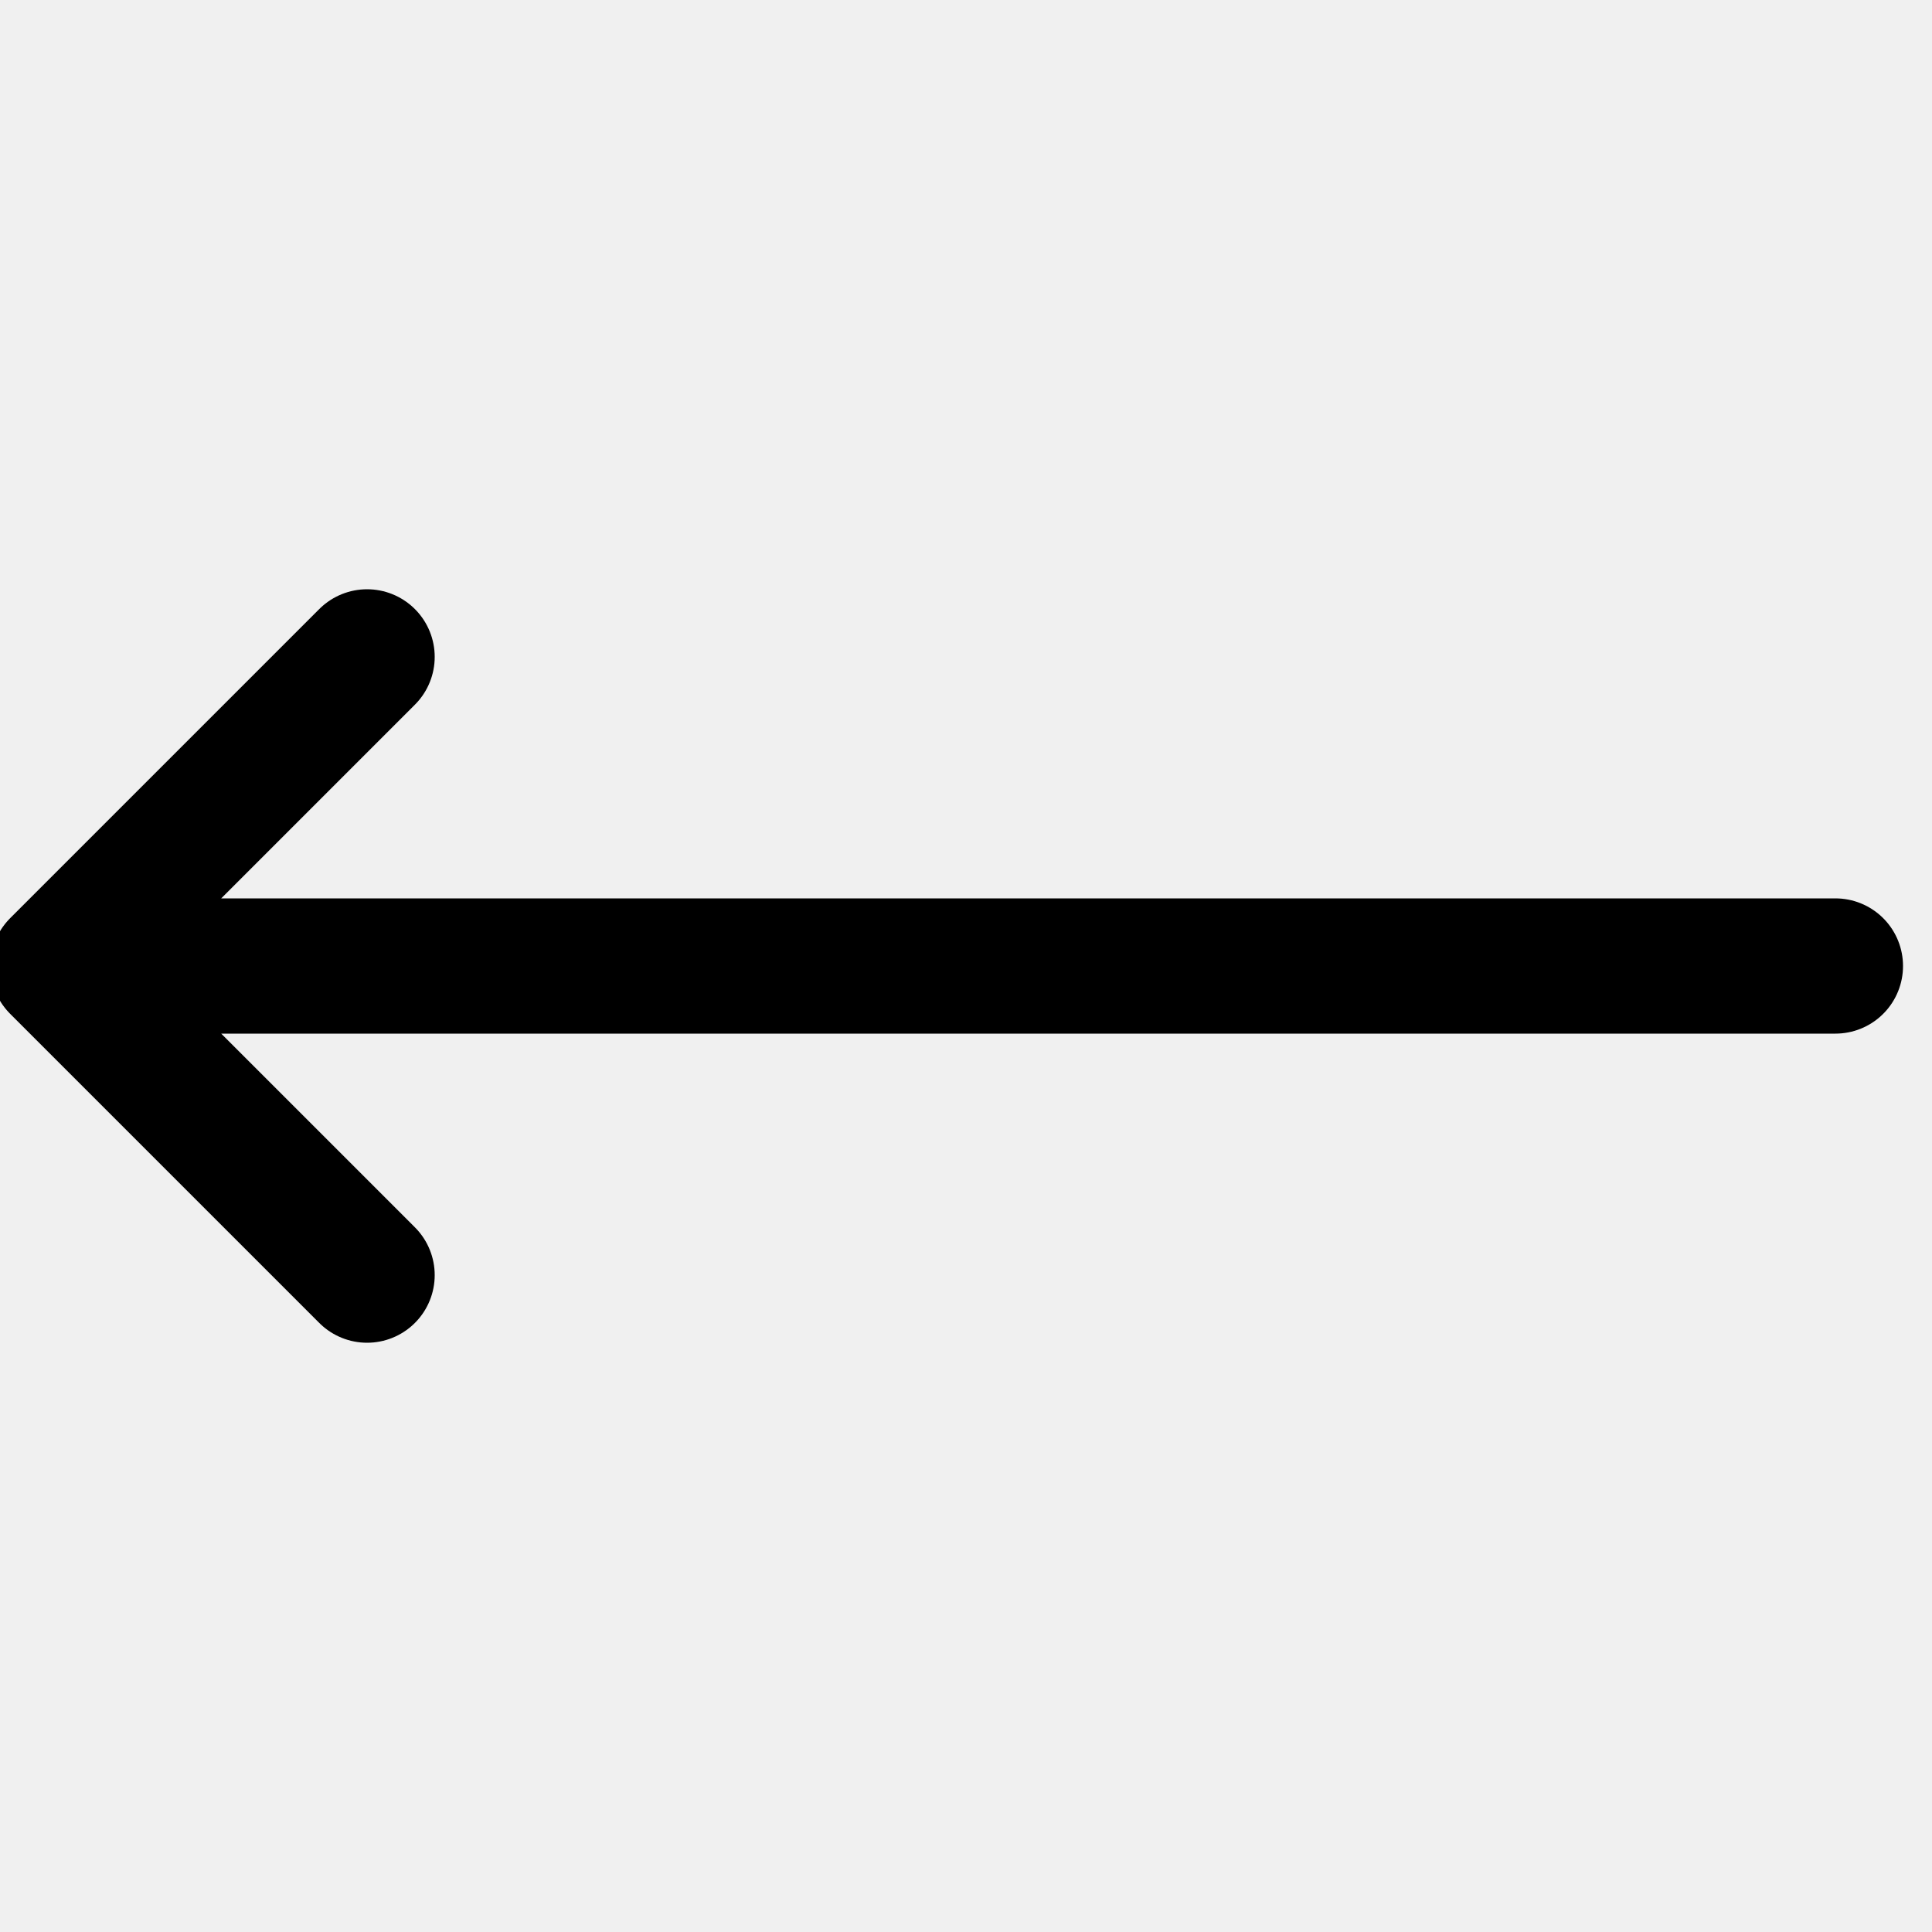
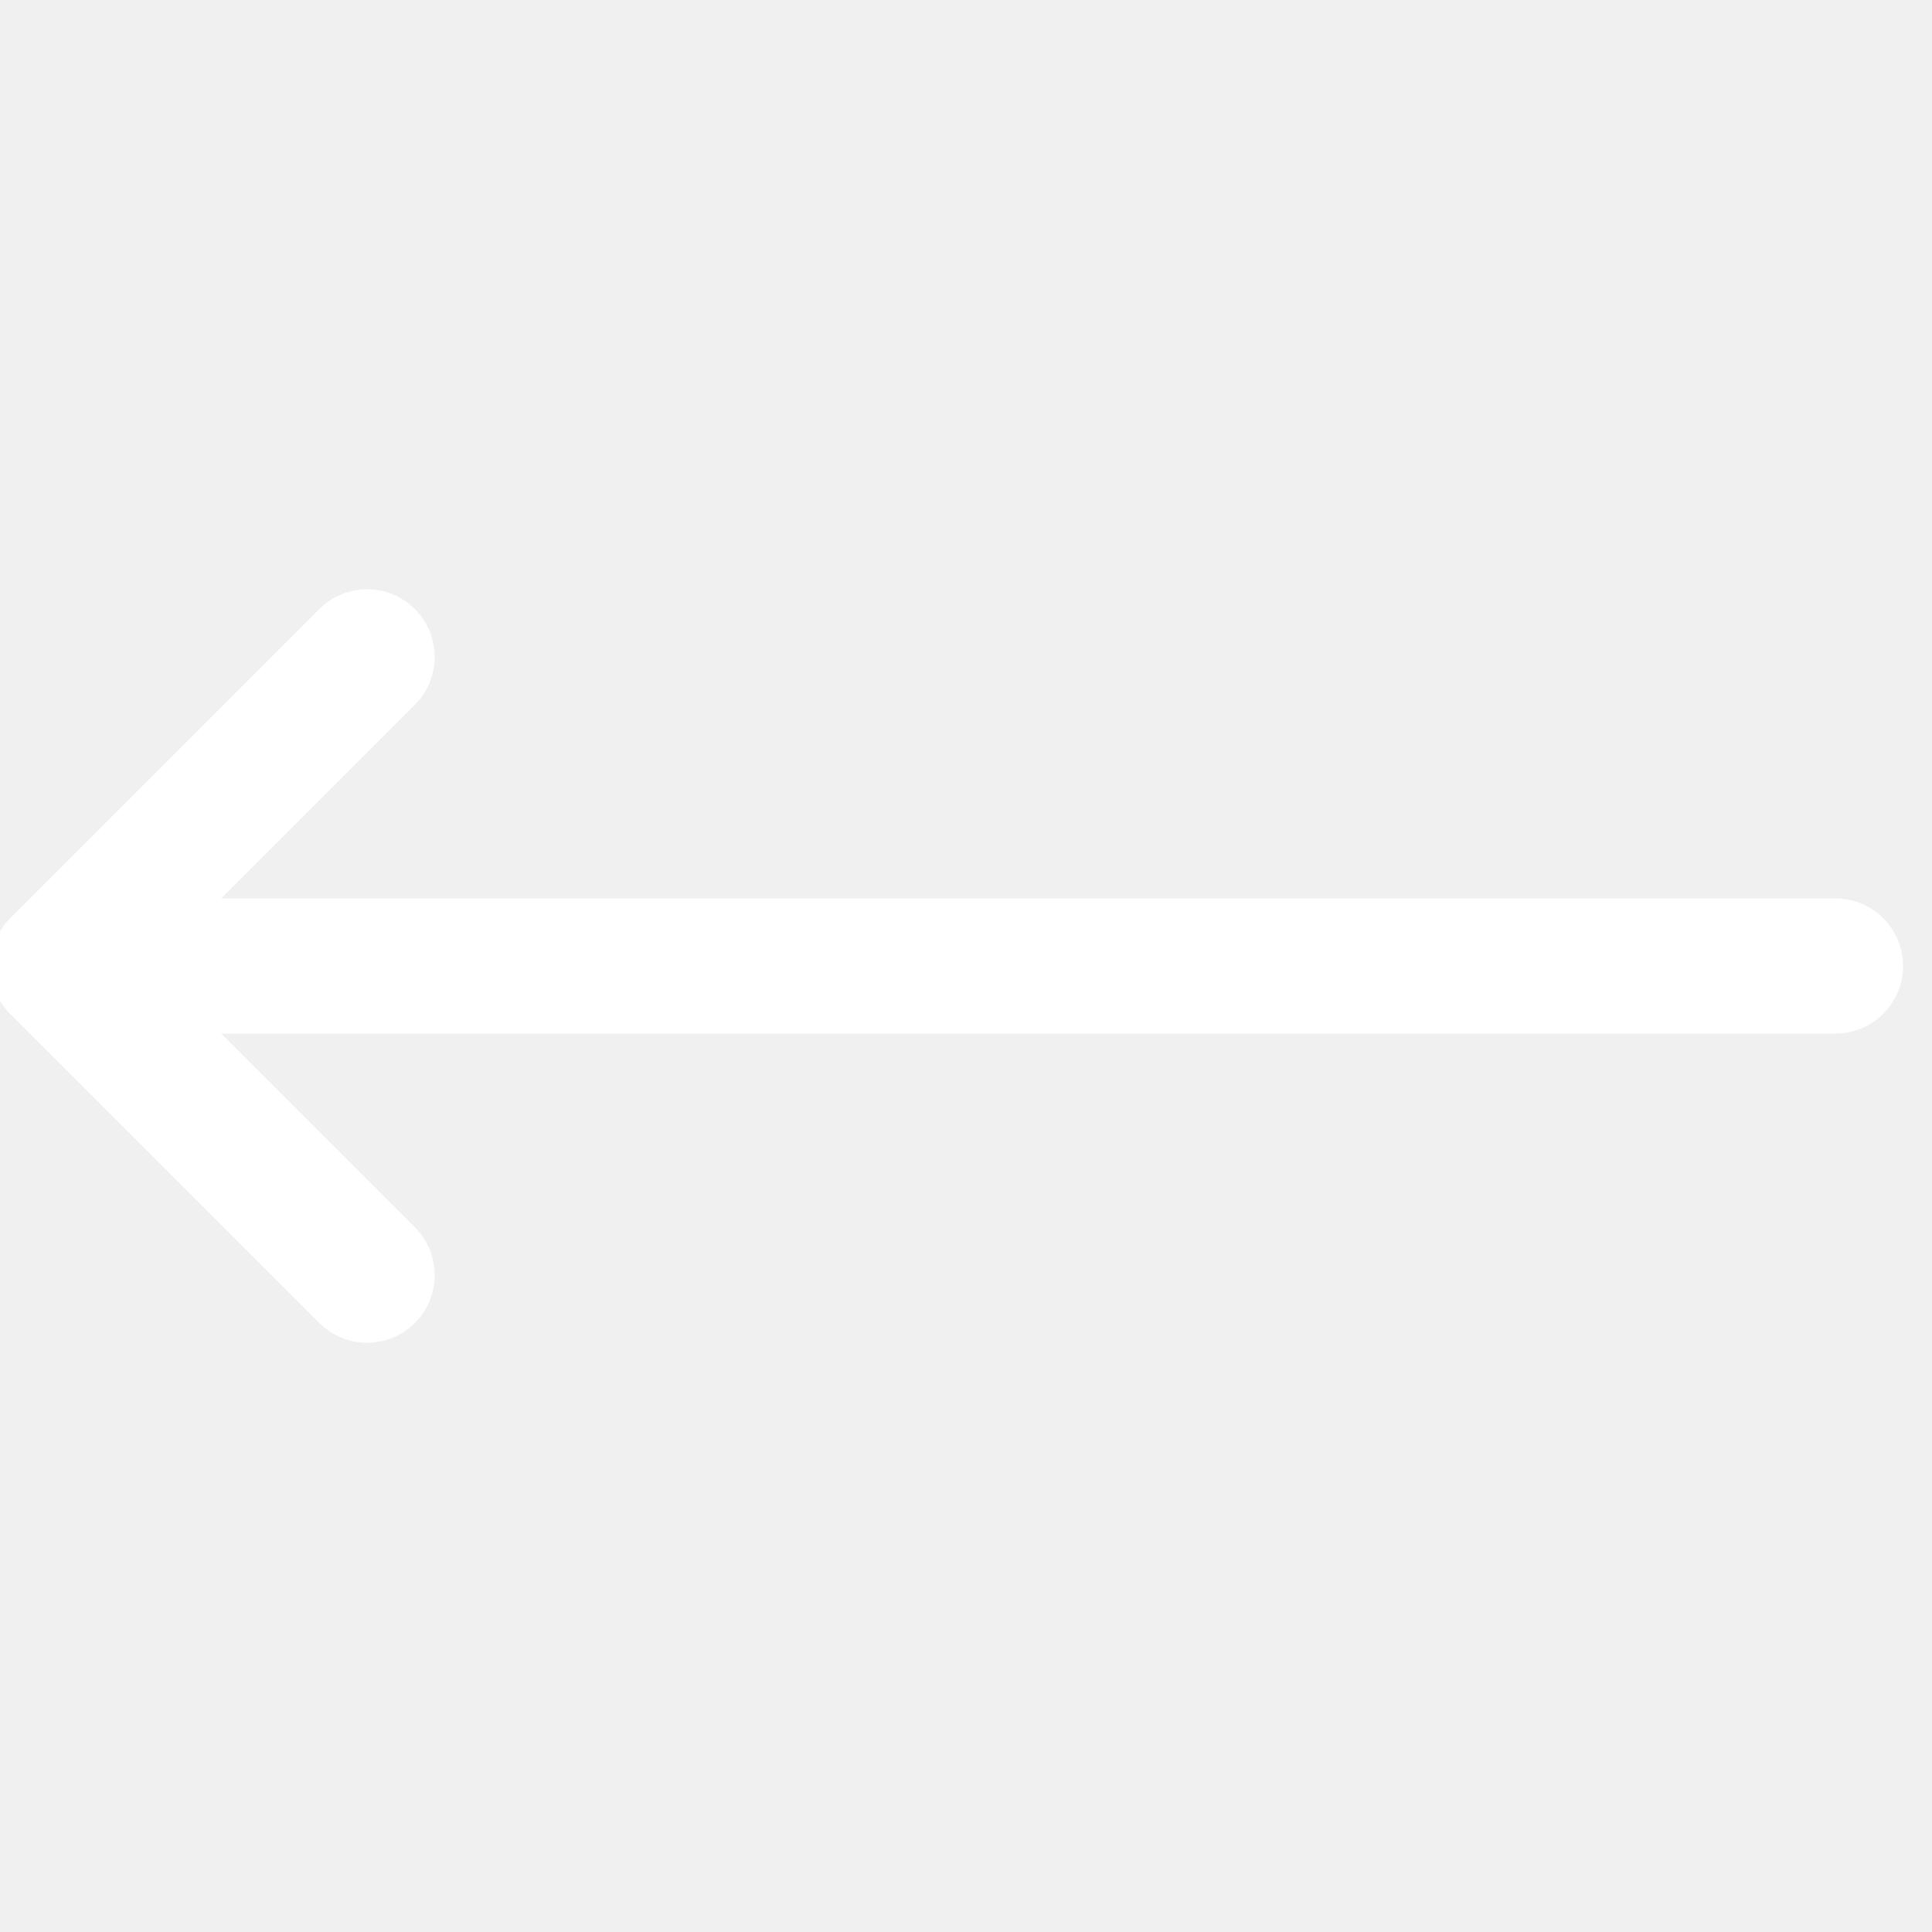
<svg xmlns="http://www.w3.org/2000/svg" width="24" height="24" viewBox="0 0 100 100">
-   <path style="fill: none; stroke: black; stroke-width: 7; stroke-linecap: round" d="M5,50 L95,50 M3,50 L19,34 M3,50 L19,66" />
+   <path style="fill: none; stroke: white; stroke-width: 7; stroke-linecap: round" d="M5,50 L95,50 M3,50 L19,34 M3,50 L19,66" />
</svg>
